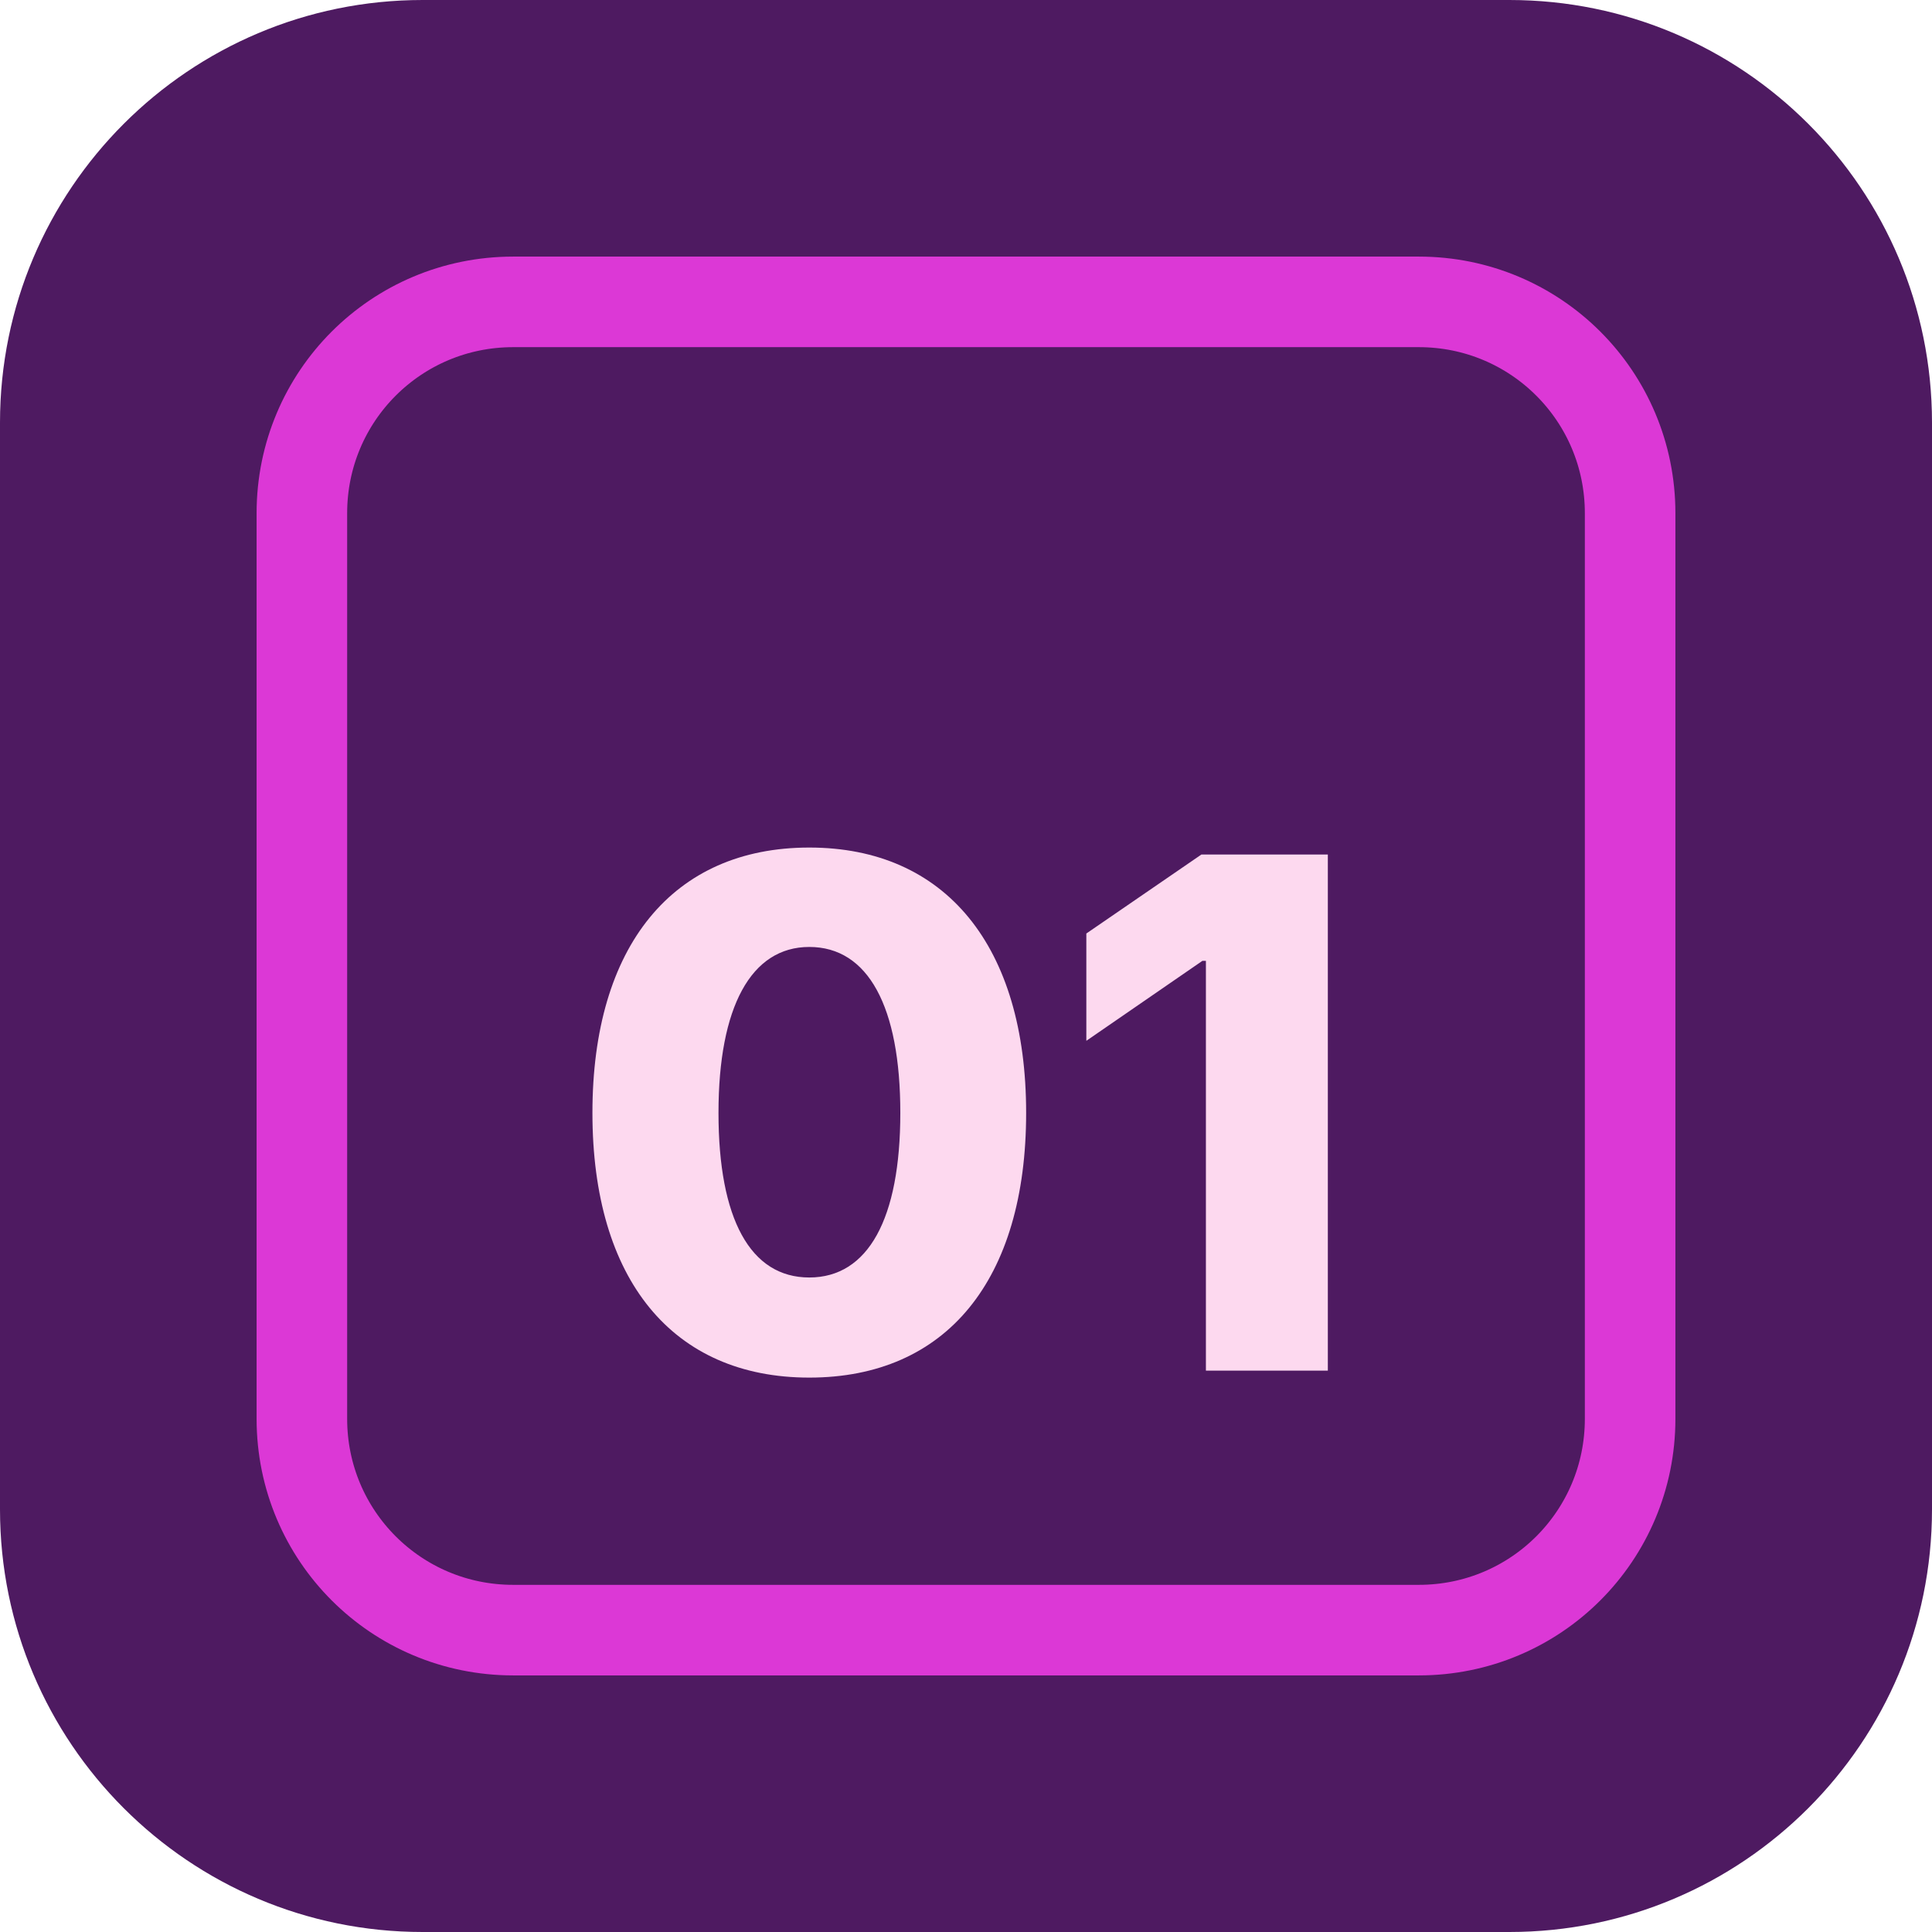
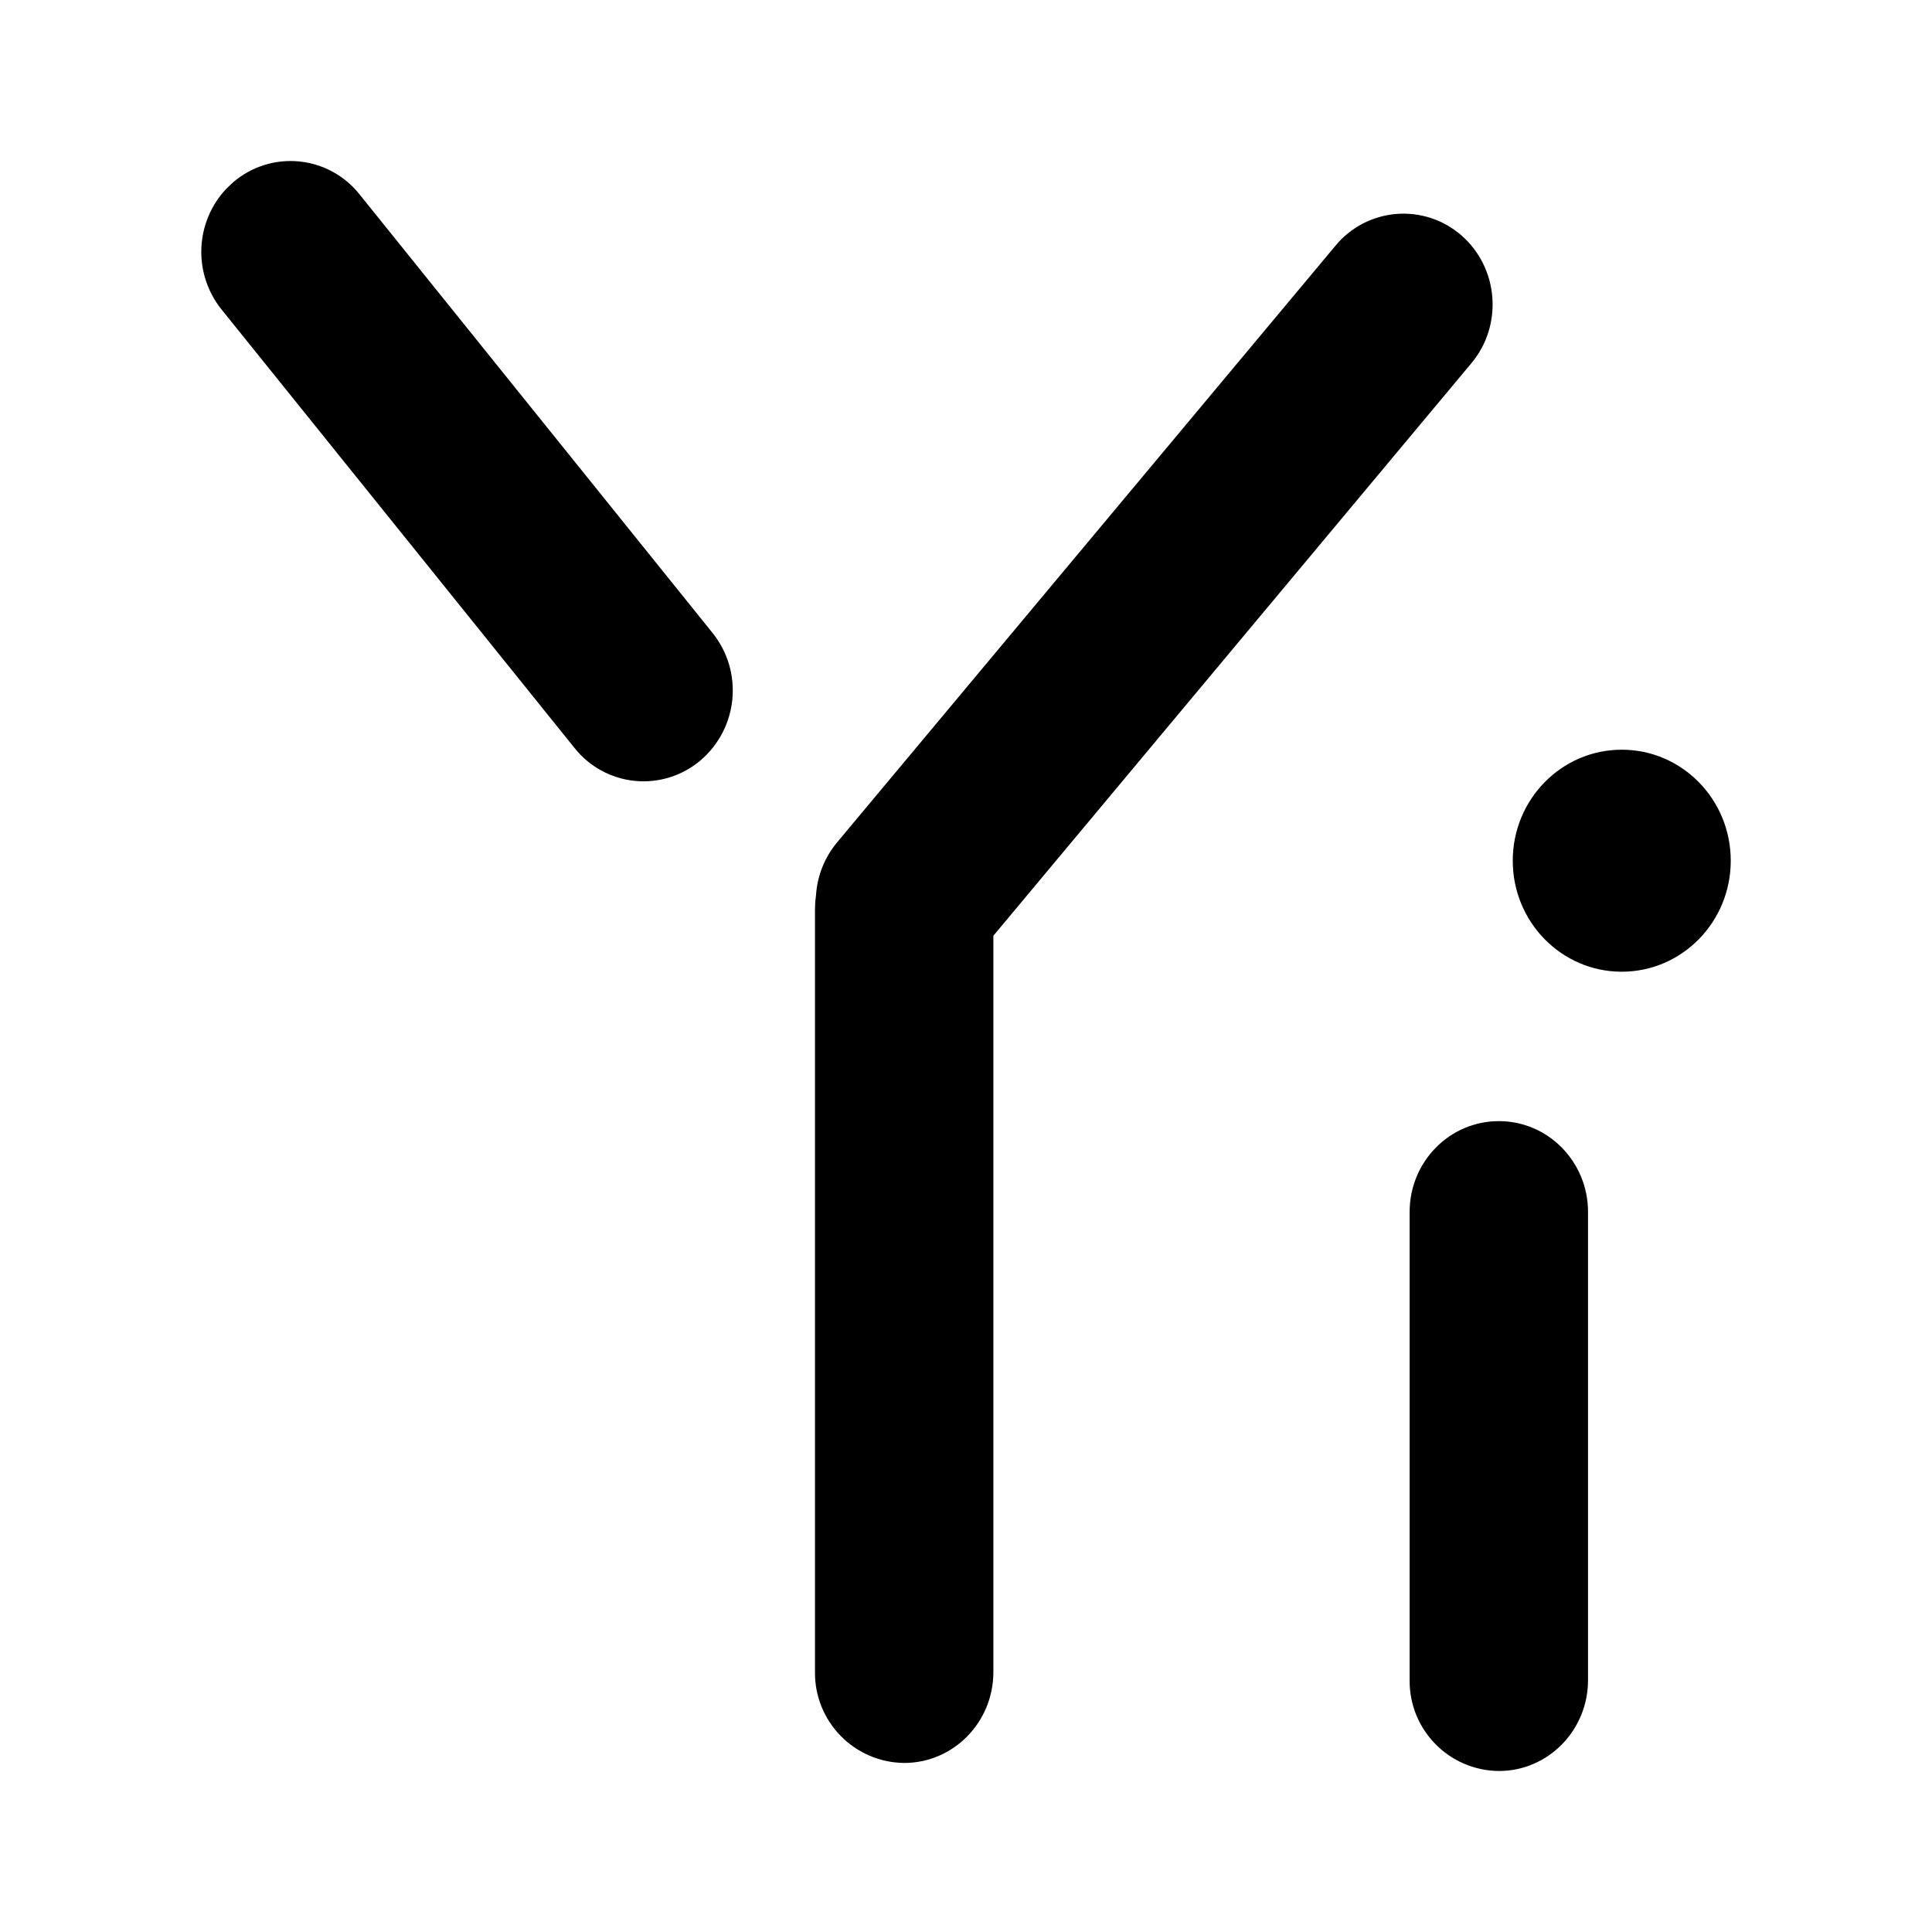
- <svg xmlns="http://www.w3.org/2000/svg" viewBox="0 0 256 256" role="img" aria-label="01.AI icon">
-   <rect width="256" height="256" rx="56" fill="hsl(284 58% 24%)" />
-   <path d="M40 68C40 52.5 52.5 40 68 40h120c15.5 0 28 12.5 28 28v120c0 15.5-12.5 28-28 28H68c-15.5 0-28-12.5-28-28V68Z" fill="none" stroke="hsl(302 70% 54%)" stroke-width="12" />
-   <text x="128" y="146" text-anchor="middle" dominant-baseline="middle" fill="hsl(322 88% 92%)" font-family="Inter, Arial, sans-serif" font-size="94" font-weight="800" letter-spacing="0">01</text>
+ <svg xmlns="http://www.w3.org/2000/svg" fill="currentColor" fill-rule="evenodd" height="1em" style="flex:none;line-height:1" viewBox="0 0 24 24" width="1em">
+   <path clip-rule="evenodd" d="M18.62 13.927c.611 0 1.107.505 1.107 1.128v5.817c0 .623-.496 1.128-1.108 1.128a1.118 1.118 0 01-1.108-1.128v-5.817c0-.623.496-1.128 1.108-1.128h.001zM16.59 3.052a1.095 1.095 0 011.562-.13c.466.405.522 1.117.126 1.59l-5.938 7.112v9.147c0 .624-.496 1.129-1.108 1.129a1.119 1.119 0 01-1.108-1.13v-9.476l.003-.088.01-.087a1.14 1.14 0 01.261-.654l6.192-7.413zM2.906 2.256a1.094 1.094 0 011.559.157l4.387 5.45a1.142 1.142 0 01-.155 1.587 1.094 1.094 0 01-1.559-.157l-4.387-5.45a1.144 1.144 0 01.06-1.498l.095-.09z" />
+   <path d="M20.146 12.071c.748 0 1.354-.617 1.354-1.379s-.606-1.379-1.354-1.379c-.748 0-1.354.617-1.354 1.379s.606 1.379 1.354 1.379z" />
</svg>
